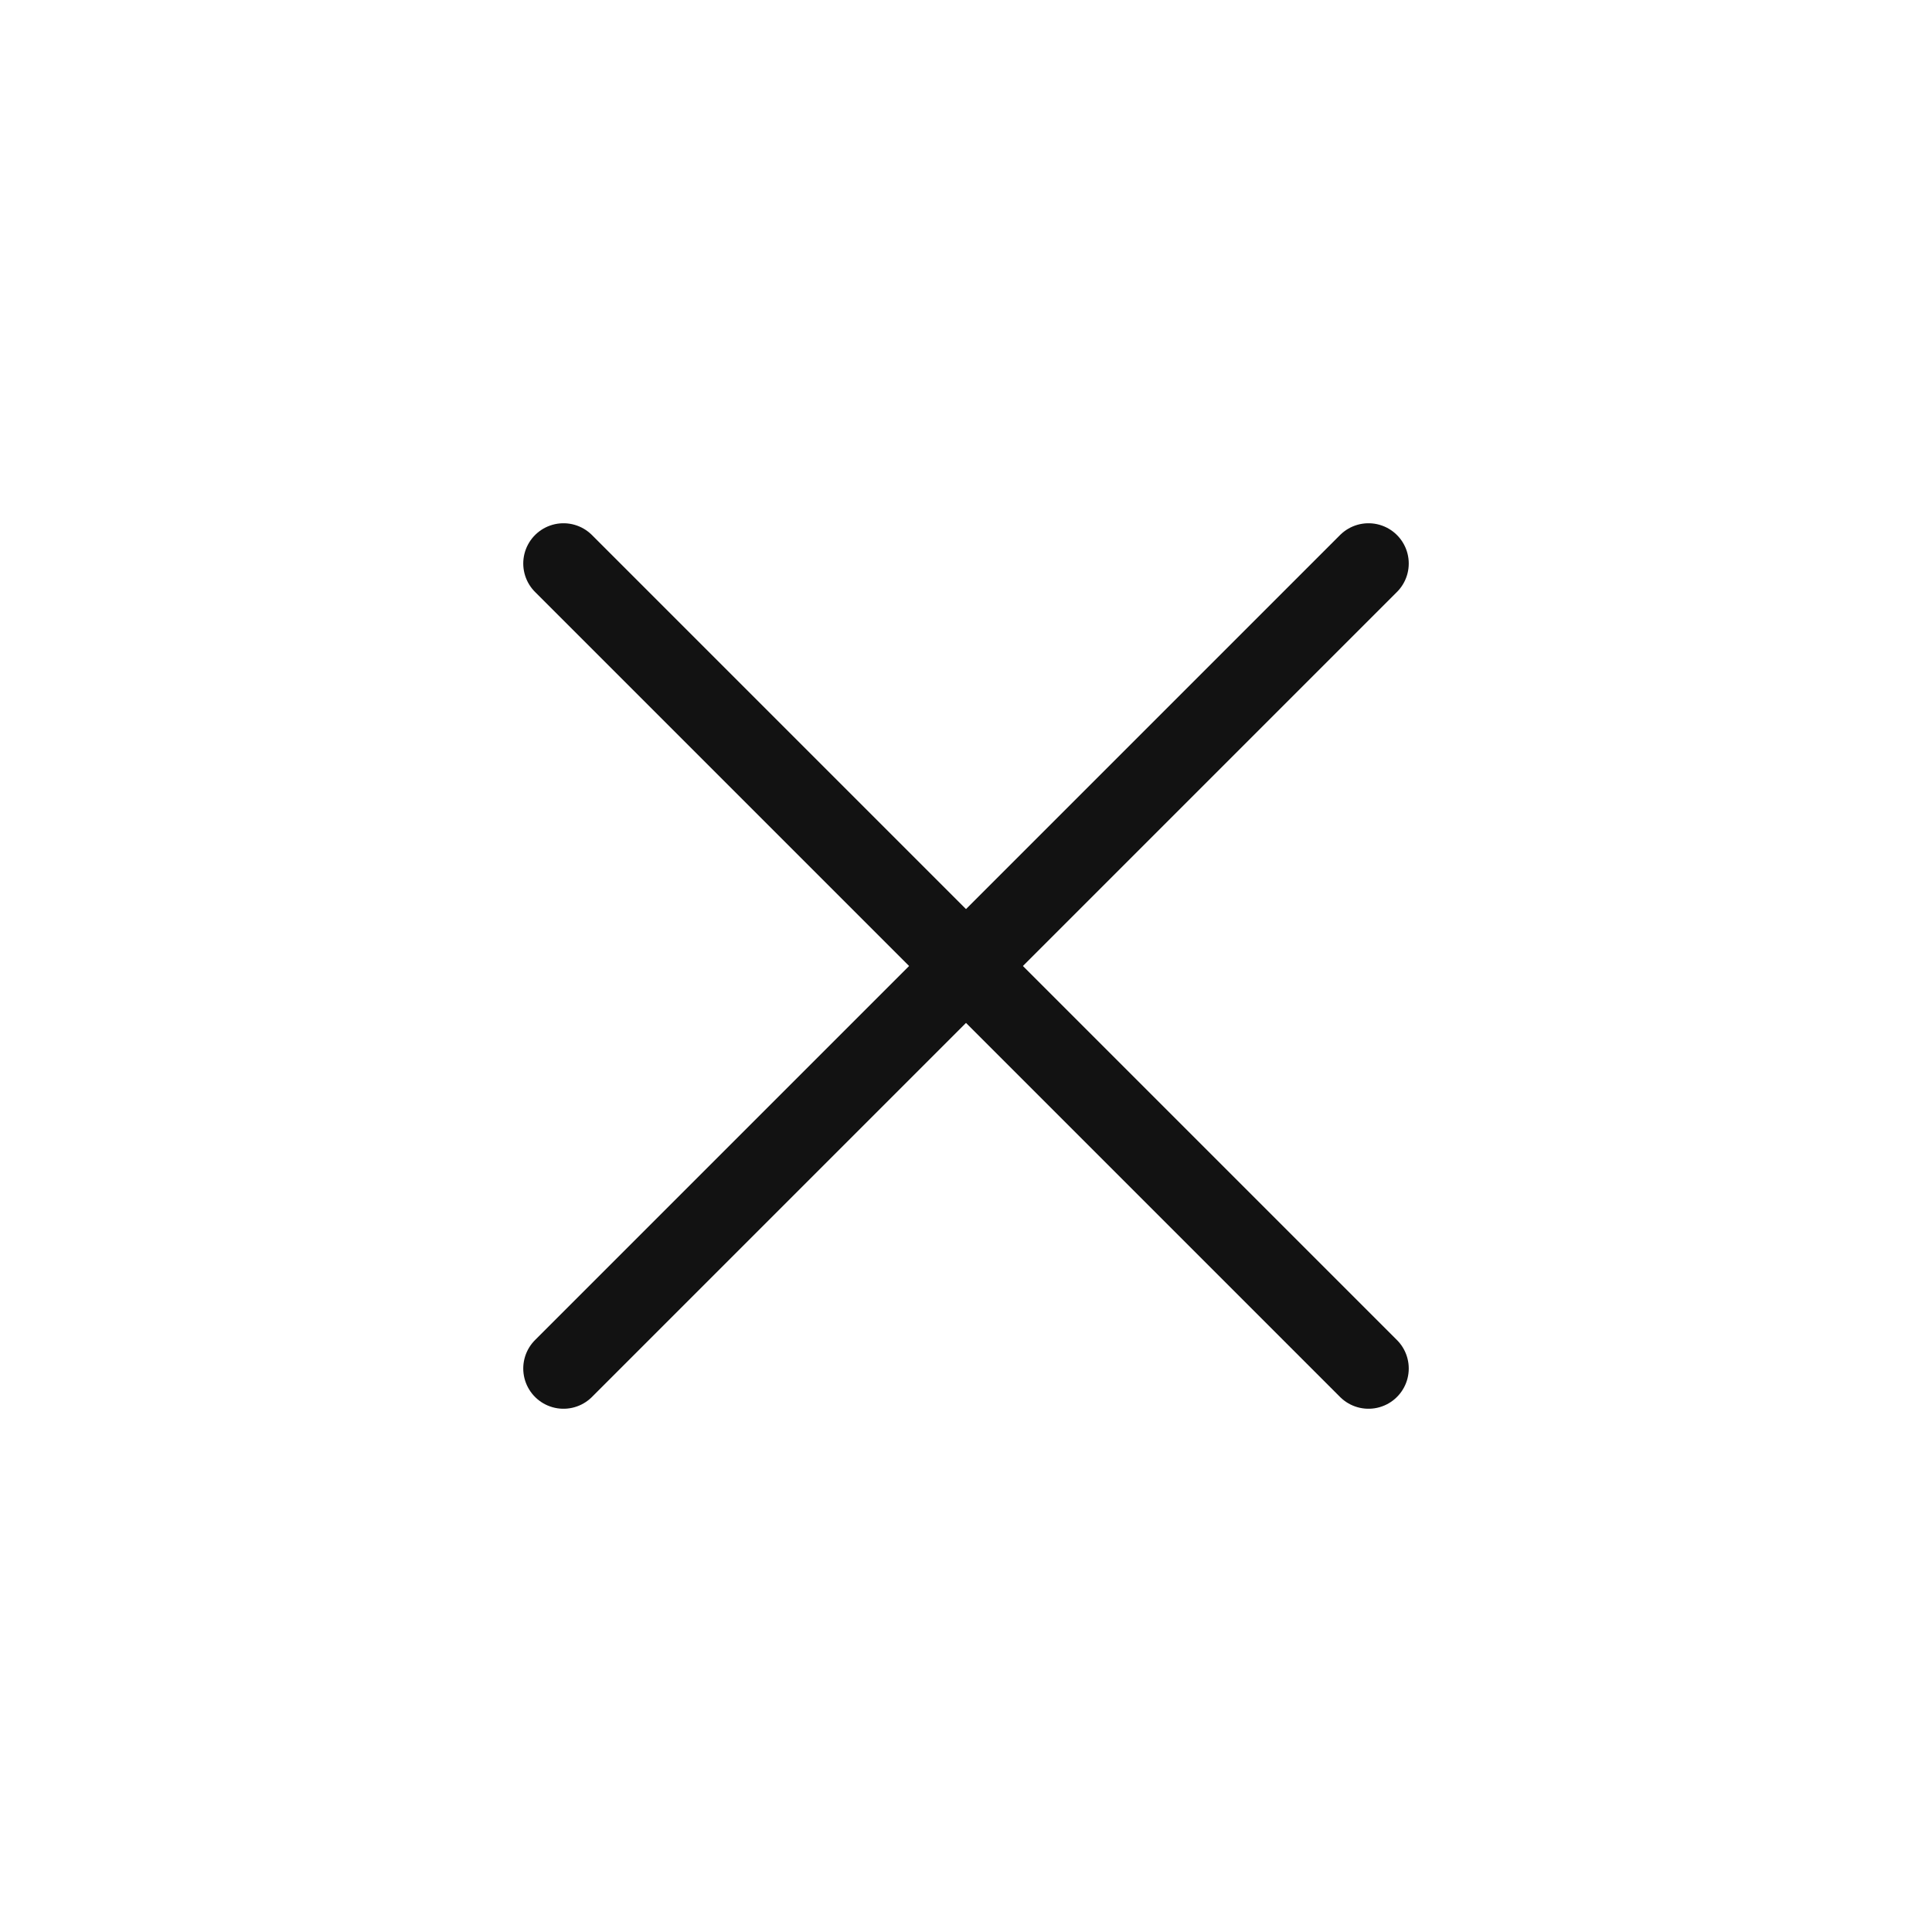
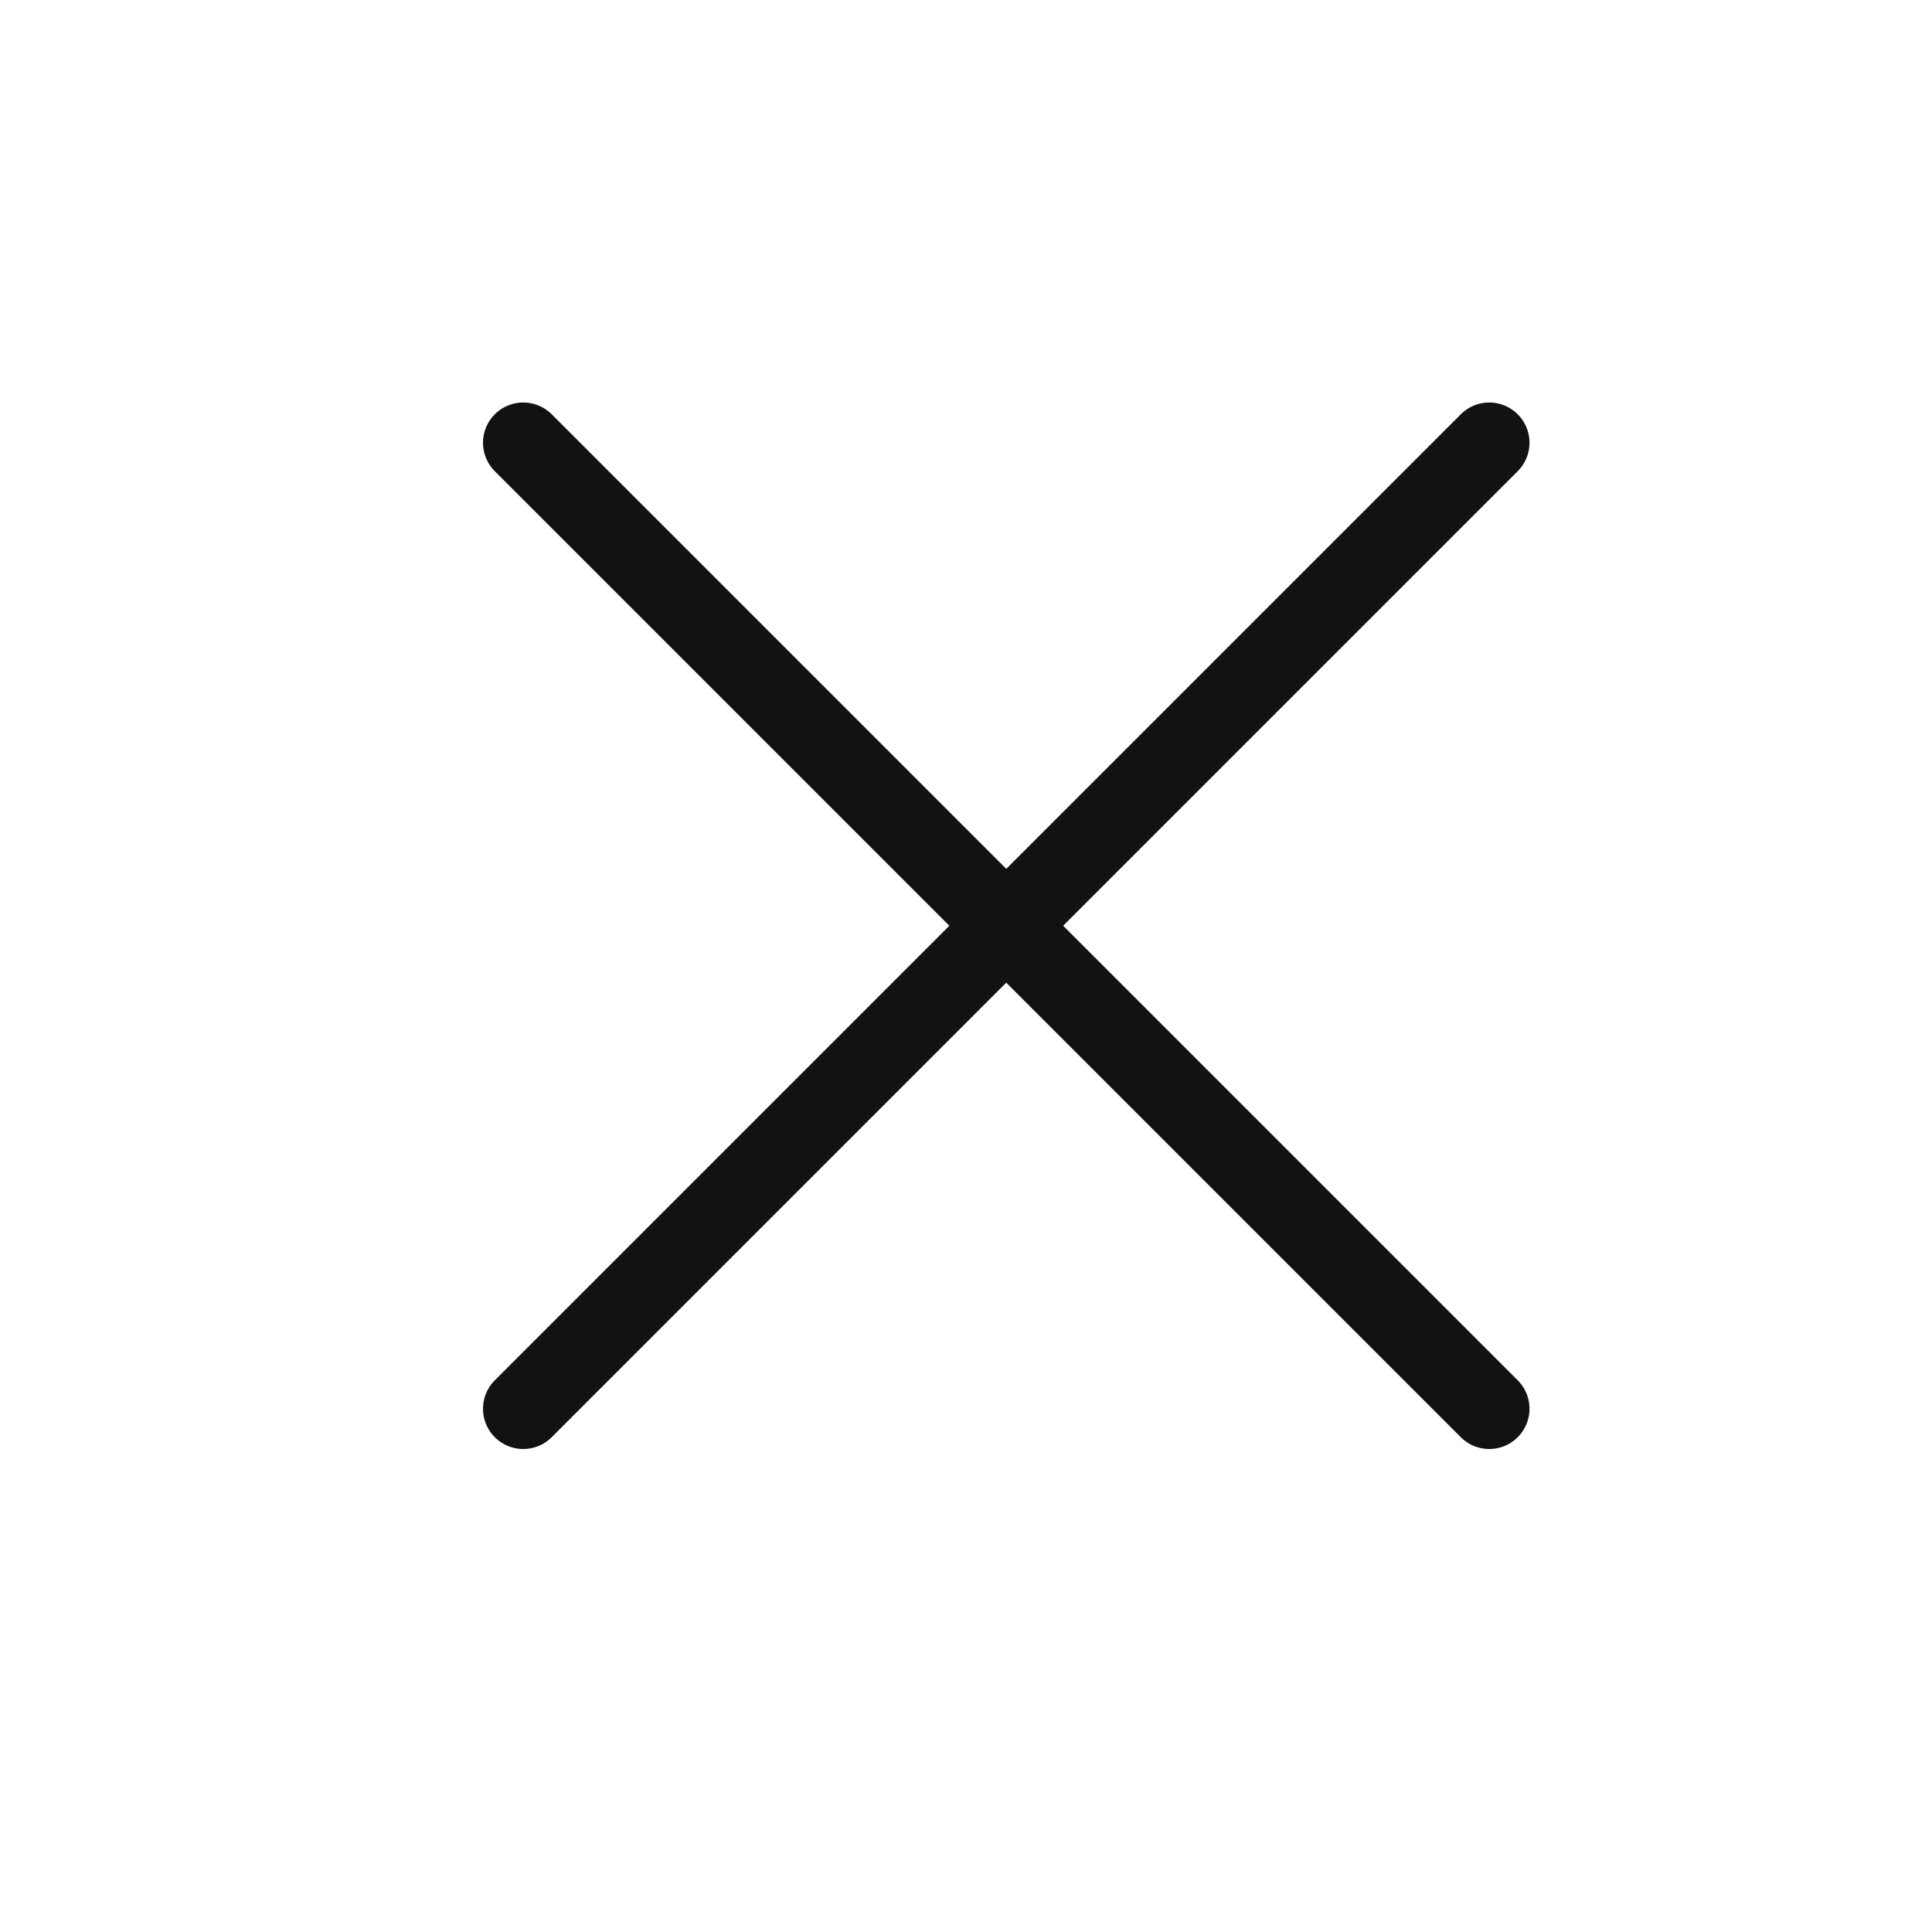
<svg xmlns="http://www.w3.org/2000/svg" width="24" height="24" viewBox="0 0 24 24">
  <defs>
    <clipPath id="clip-path">
-       <rect id="사각형_15440" data-name="사각형 15440" width="24" height="24" transform="translate(-6 -6)" fill="none" stroke="#707070" stroke-width="1" />
+       <rect id="mask" width="24" height="24" transform="translate(-5.5 -5.5)" fill="none" stroke="#707070" stroke-width="1" />
    </clipPath>
  </defs>
-   <g id="close" transform="translate(6 6)" clip-path="url(#clip-path)">
-     <line id="선_140" data-name="선 140" x2="10" y2="10" transform="translate(1 1)" fill="none" stroke="#121212" stroke-linecap="round" stroke-linejoin="round" stroke-width="1" />
-     <line id="선_141" data-name="선 141" x1="10" y2="10" transform="translate(1 1)" fill="none" stroke="#121212" stroke-linecap="round" stroke-linejoin="round" stroke-width="1" />
+   <g id="그룹_711" data-name="그룹 711" transform="translate(5.5 5.5)" clip-path="url(#clip-path)">
+     <g id="그룹_713" data-name="그룹 713" transform="translate(0 -1)">
+       <line id="lline2" x2="12" y2="12" transform="translate(1 1)" fill="none" stroke="#121212" stroke-linecap="round" stroke-linejoin="round" stroke-width="1" />
+       <line id="line1" x1="12" y2="12" transform="translate(1 1)" fill="none" stroke="#121212" stroke-linecap="round" stroke-linejoin="round" stroke-width="1" />
+     </g>
  </g>
</svg>
